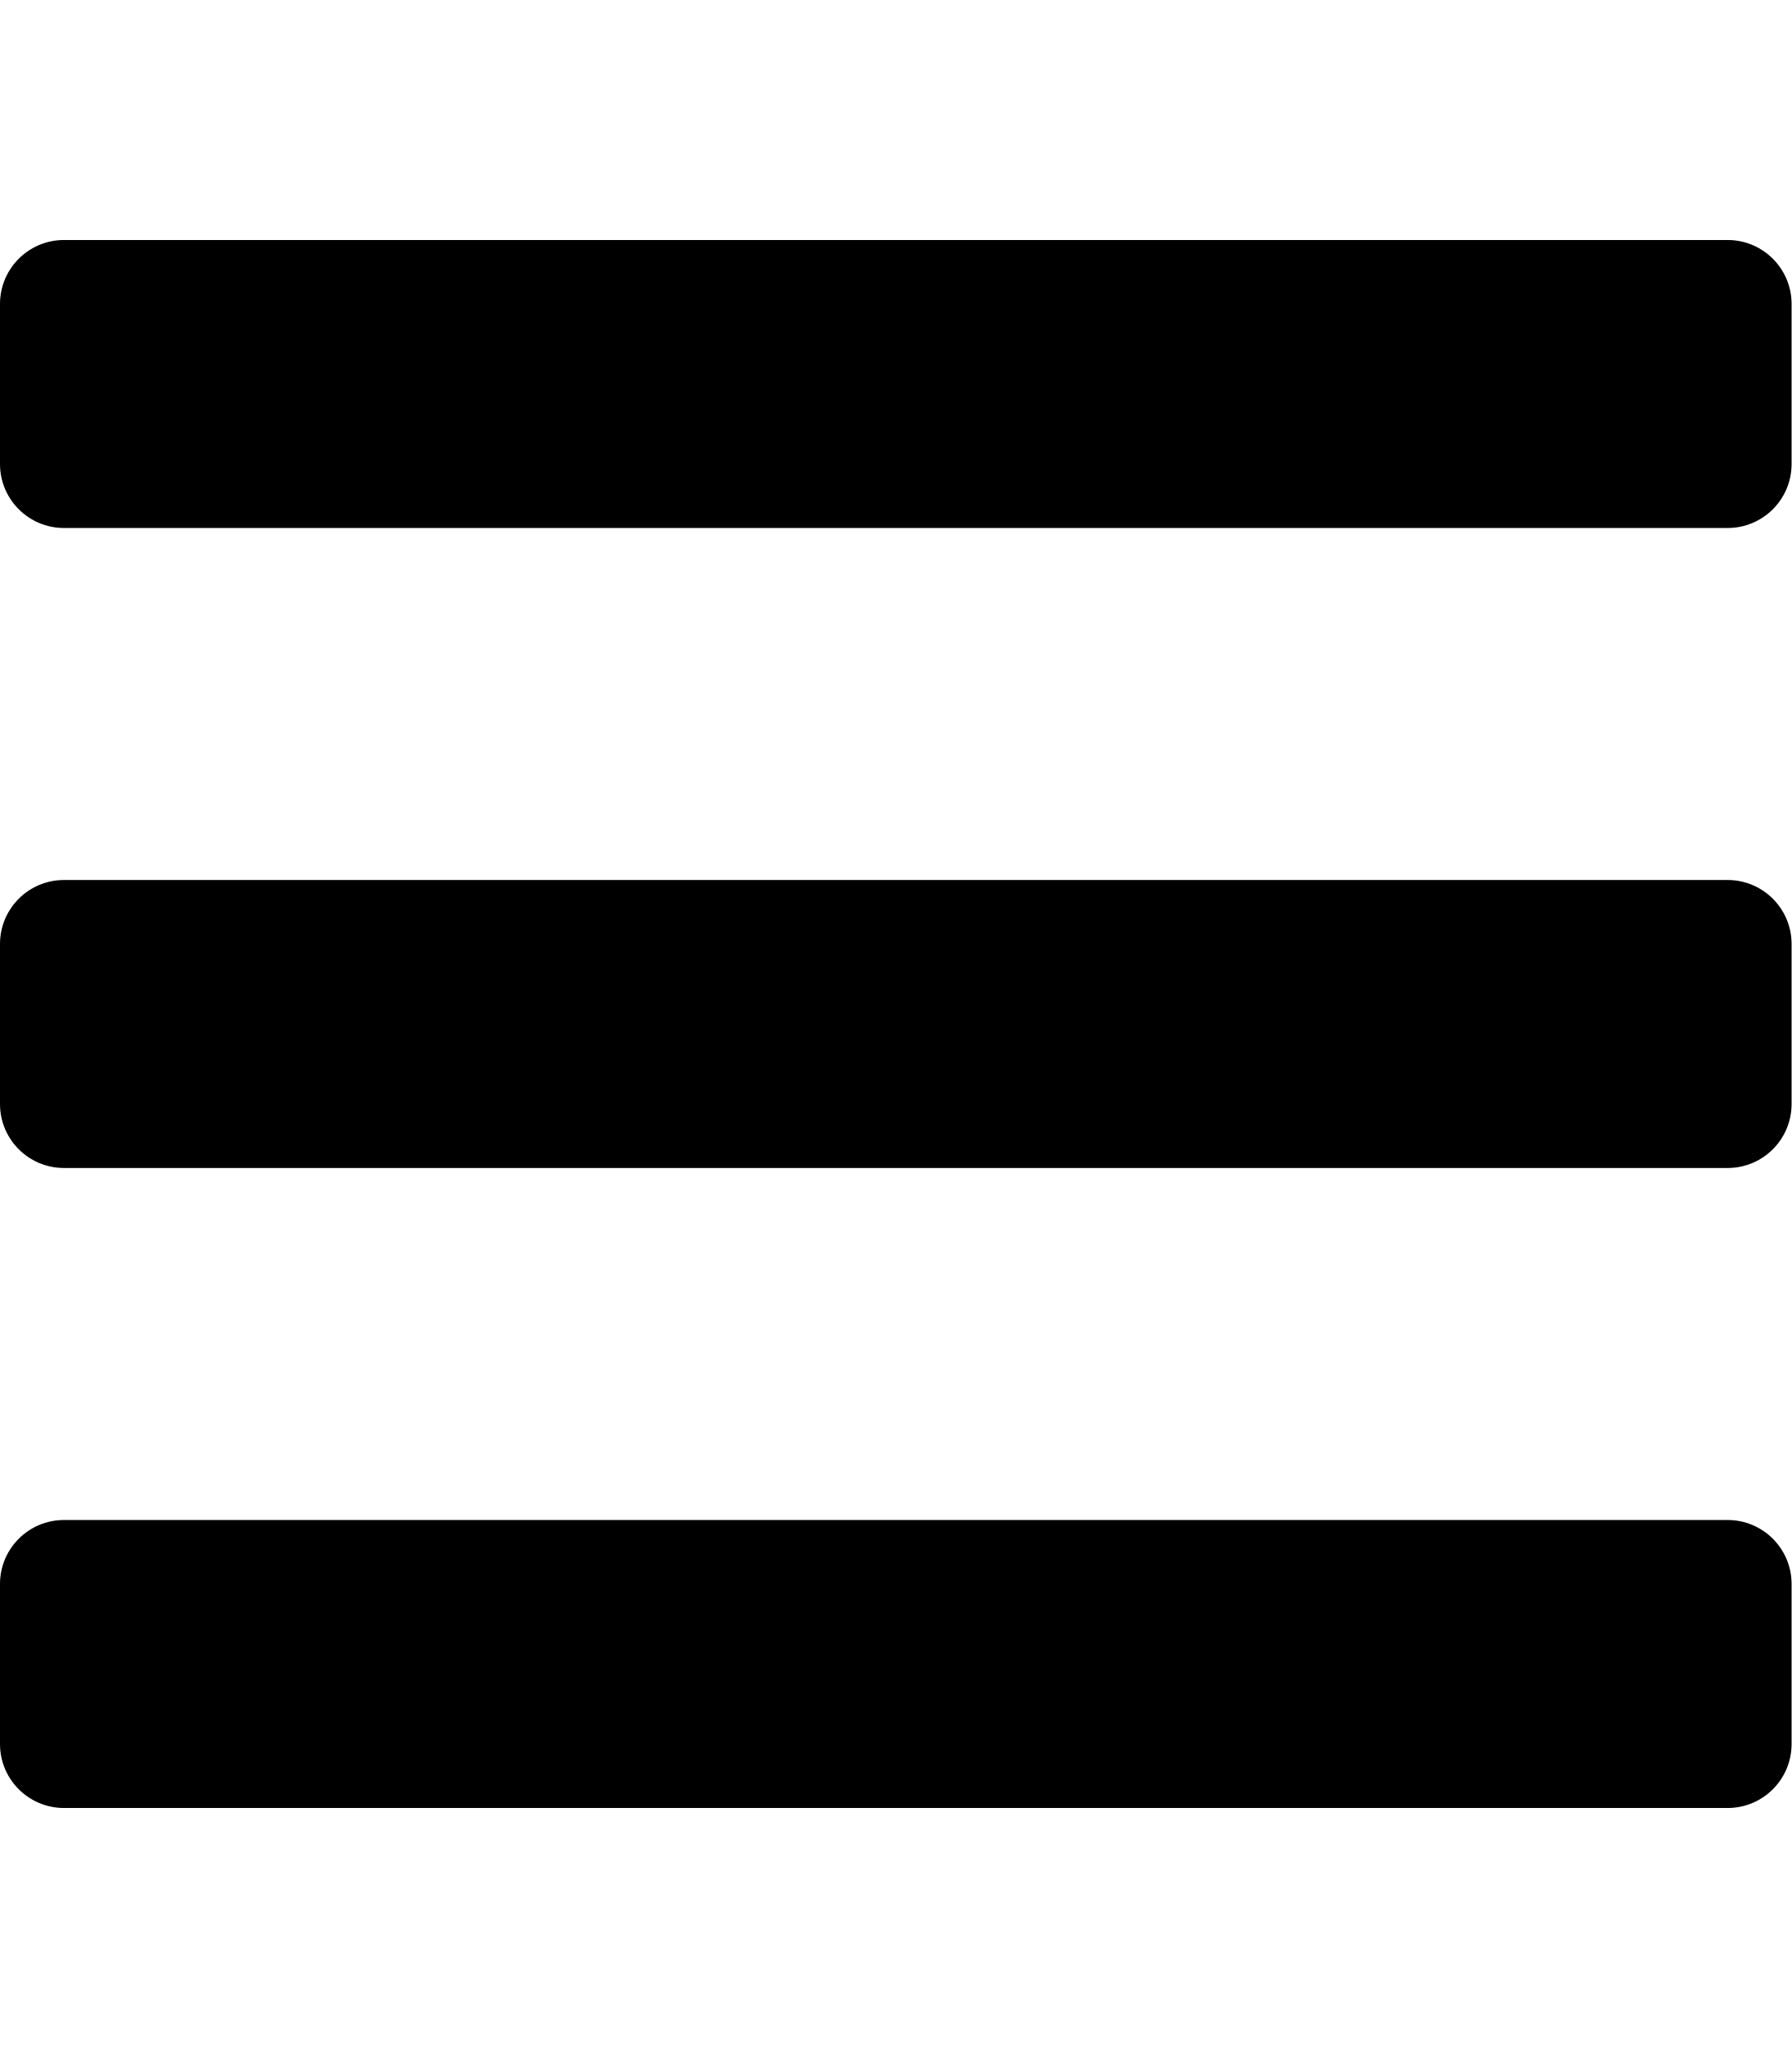
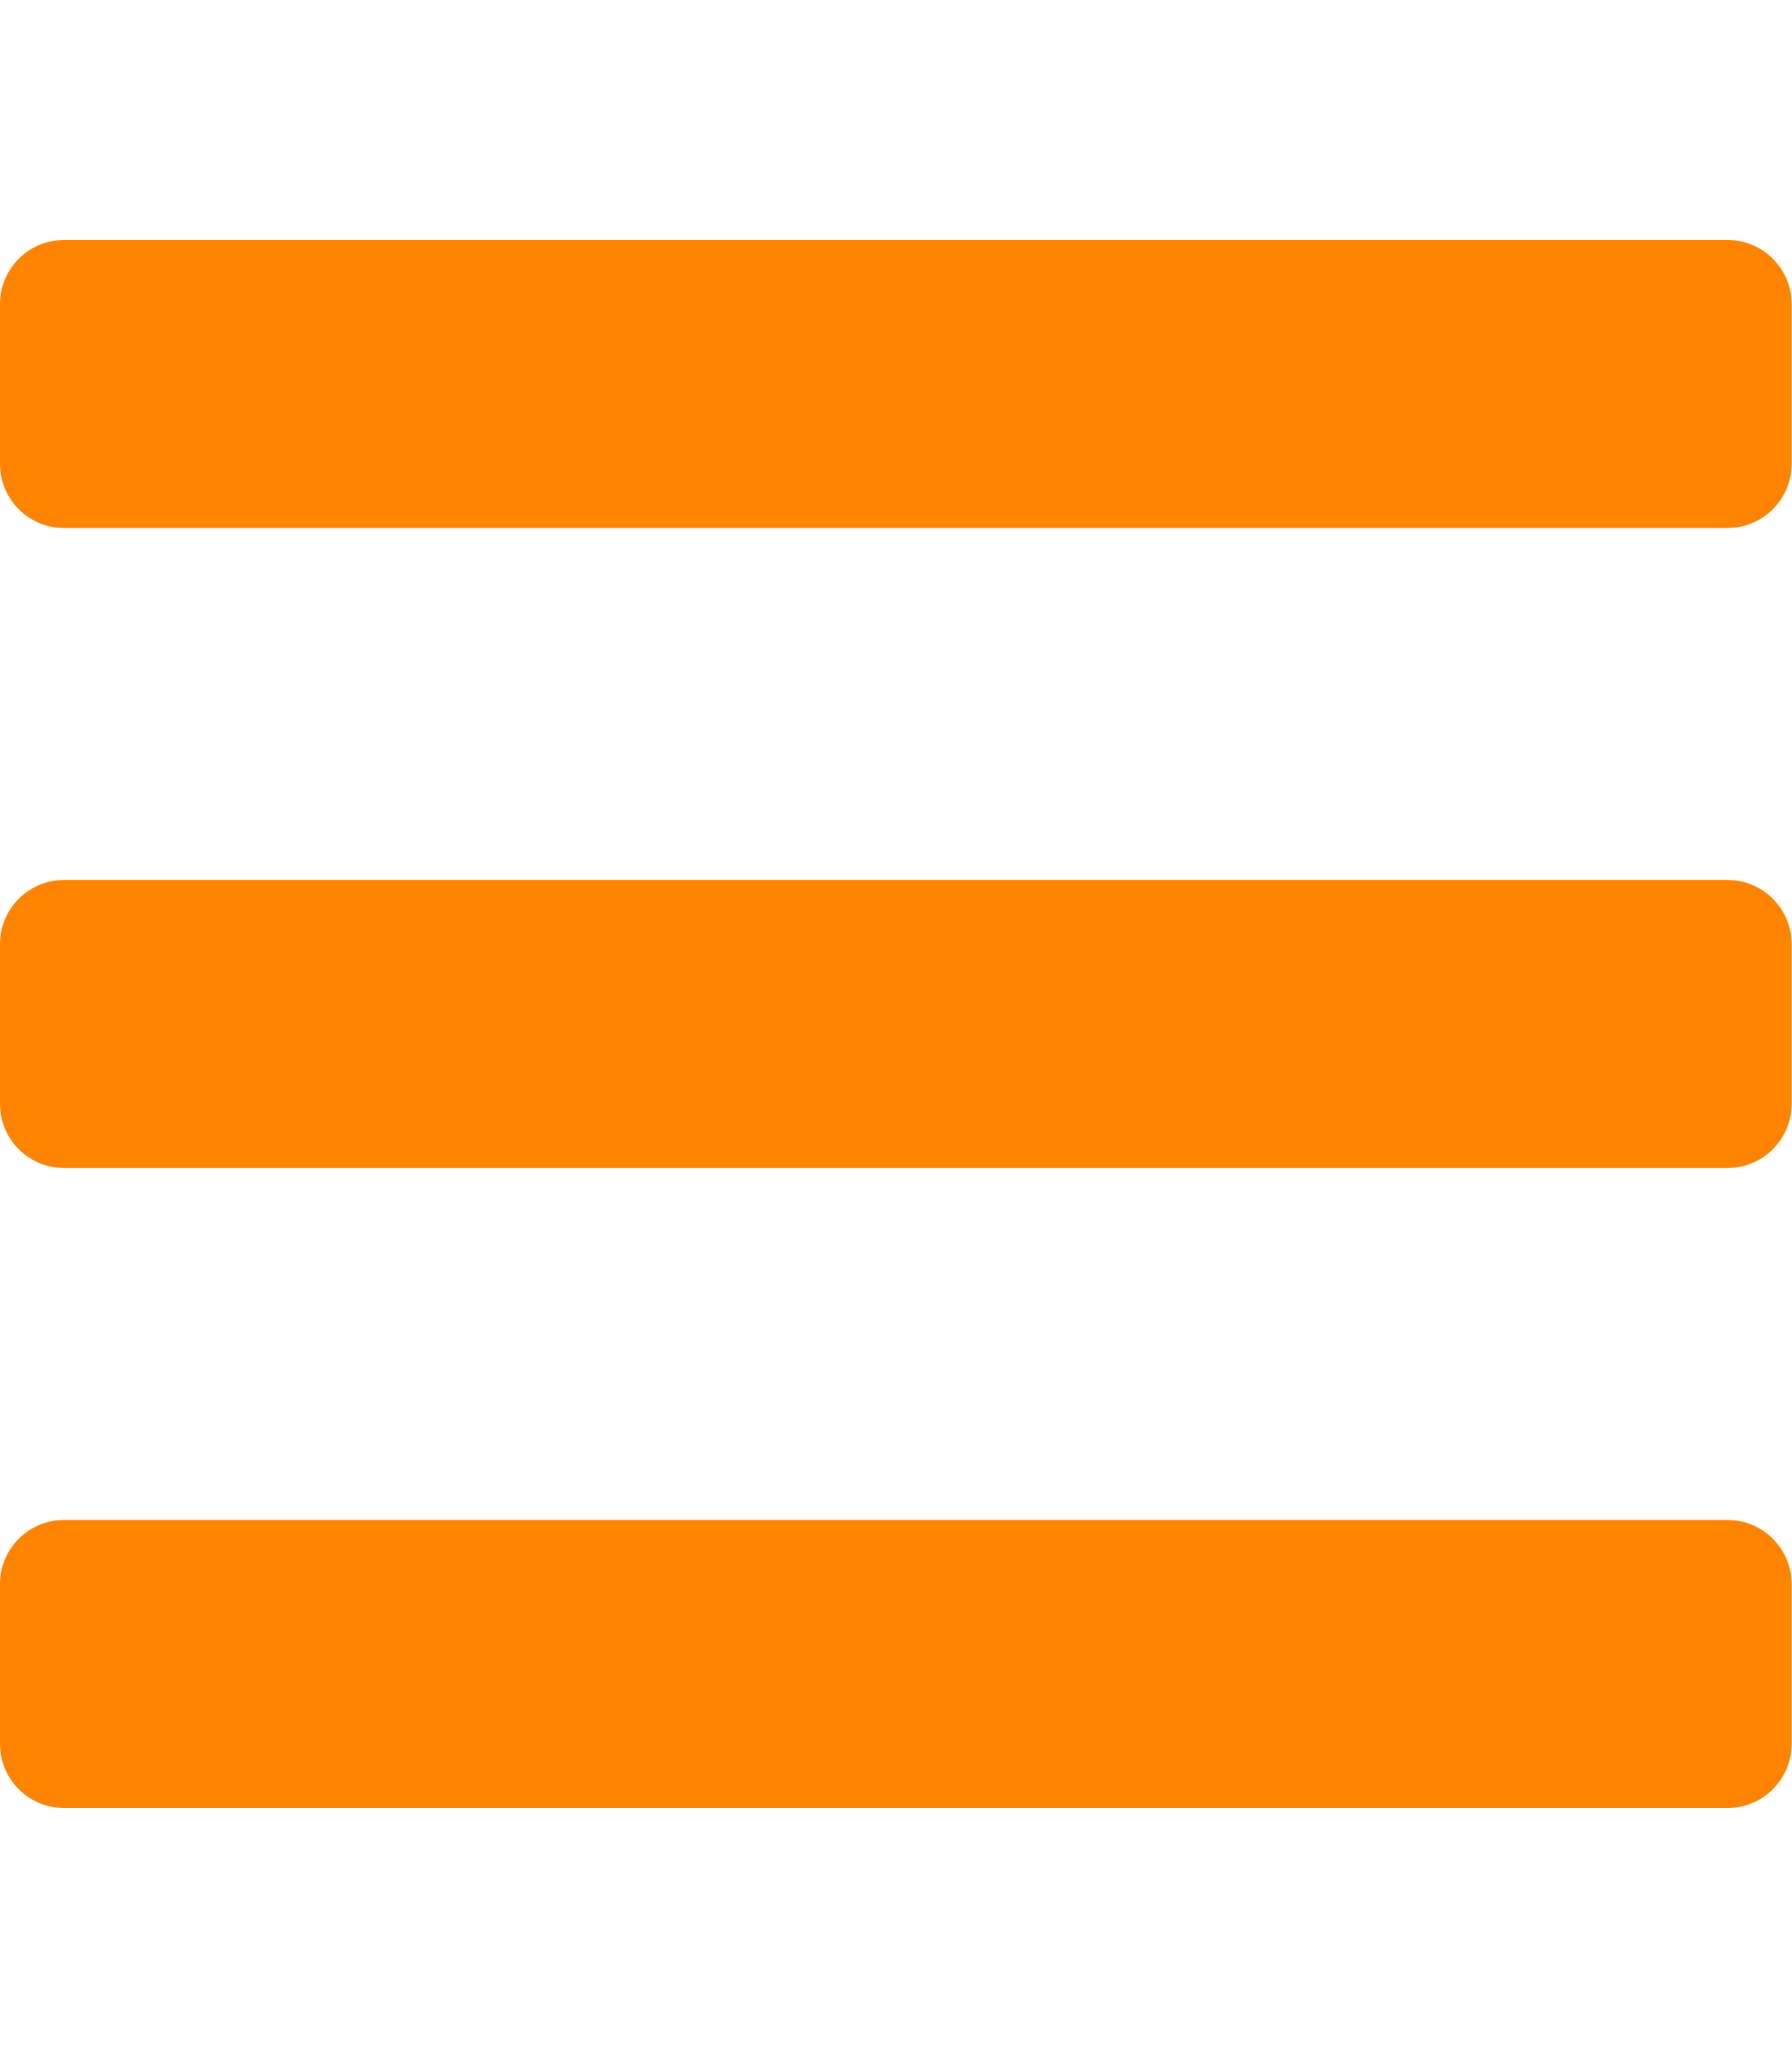
<svg xmlns="http://www.w3.org/2000/svg" aria-hidden="true" focusable="false" data-prefix="fas" data-icon="bars" class="svg-inline--fa fa-bars fa-w-14" role="img" viewBox="0 0 448 512">
-   <path fill="currentColor" d="M16 132h416c8.837 0 16-7.163 16-16V76c0-8.837-7.163-16-16-16H16C7.163 60 0 67.163 0 76v40c0 8.837 7.163 16 16 16zm0 160h416c8.837 0 16-7.163 16-16v-40c0-8.837-7.163-16-16-16H16c-8.837 0-16 7.163-16 16v40c0 8.837 7.163 16 16 16zm0 160h416c8.837 0 16-7.163 16-16v-40c0-8.837-7.163-16-16-16H16c-8.837 0-16 7.163-16 16v40c0 8.837 7.163 16 16 16z" />
+   <path fill="rgb(255, 132, 0)" d="M16 132h416c8.837 0 16-7.163 16-16V76c0-8.837-7.163-16-16-16H16C7.163 60 0 67.163 0 76v40c0 8.837 7.163 16 16 16zm0 160h416c8.837 0 16-7.163 16-16v-40c0-8.837-7.163-16-16-16H16c-8.837 0-16 7.163-16 16v40c0 8.837 7.163 16 16 16zm0 160h416c8.837 0 16-7.163 16-16v-40c0-8.837-7.163-16-16-16H16c-8.837 0-16 7.163-16 16v40c0 8.837 7.163 16 16 16z" />
</svg>
